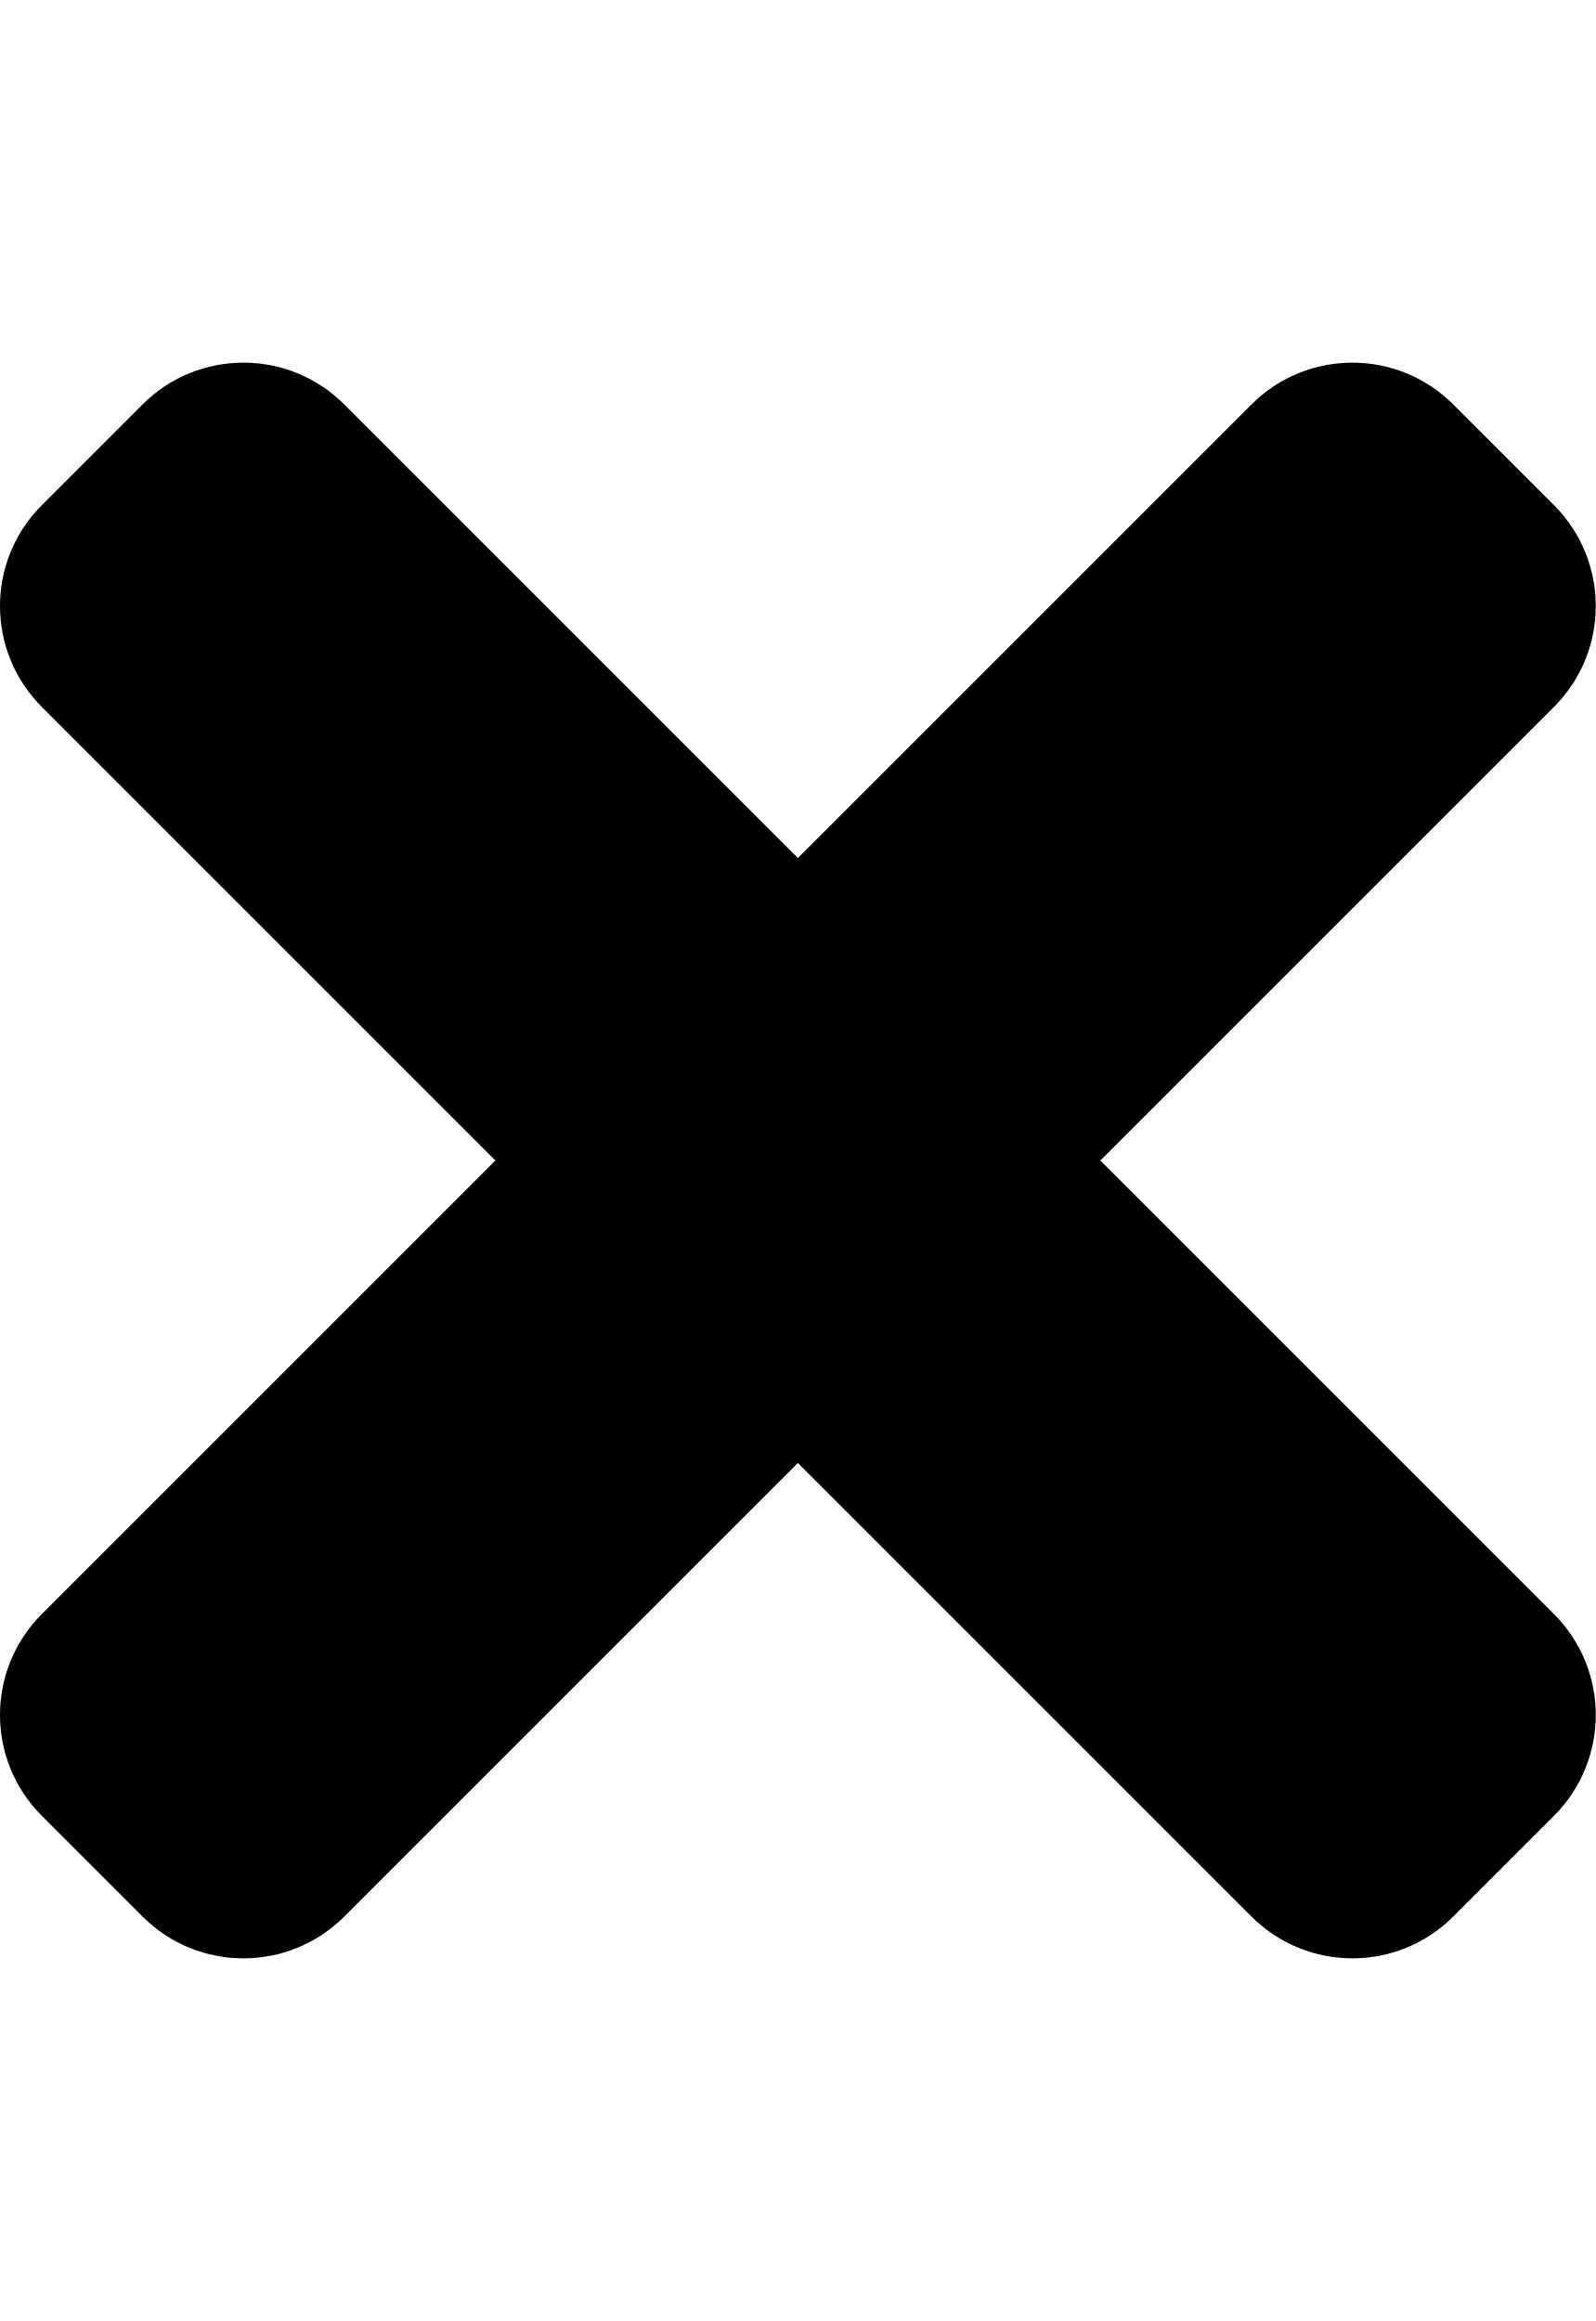
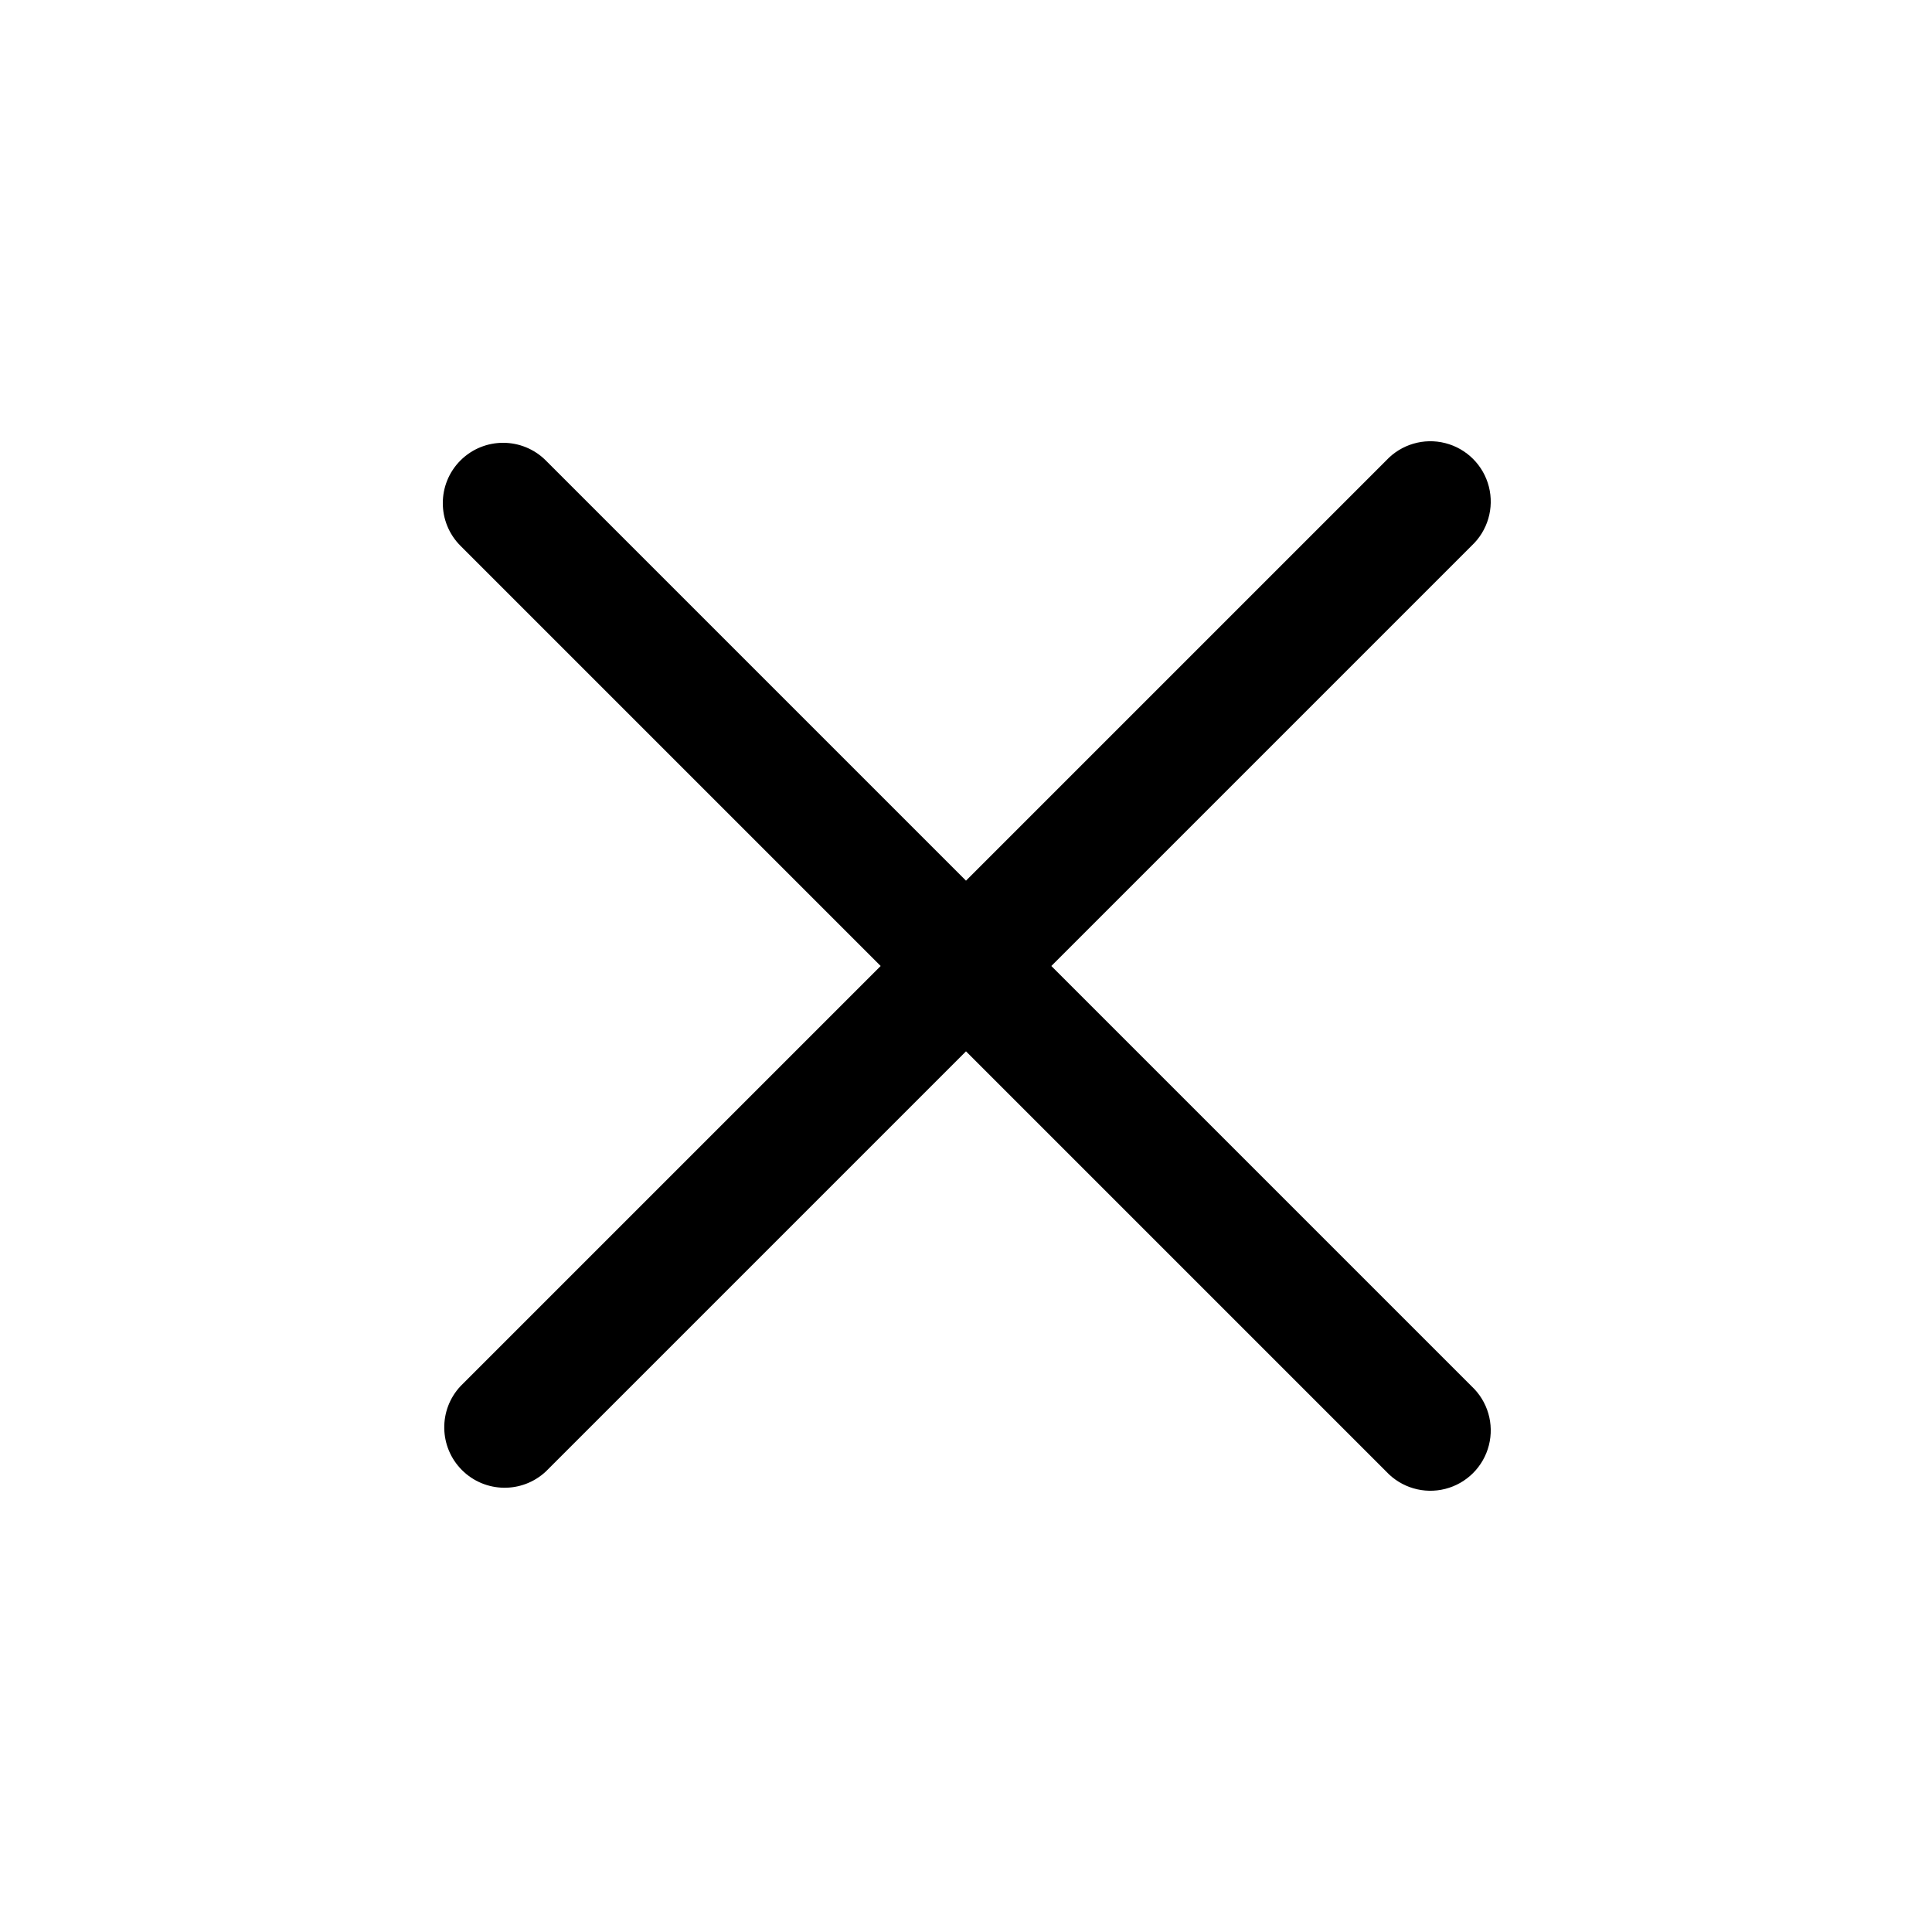
- <svg xmlns="http://www.w3.org/2000/svg" aria-hidden="true" focusable="false" data-prefix="fas" data-icon="times" class="svg-inline--fa fa-times fa-w-11" role="img" viewBox="0 0 352 512">
-   <path fill="currentColor" d="M242.72 256l100.07-100.07c12.28-12.28 12.28-32.19 0-44.48l-22.24-22.24c-12.28-12.28-32.19-12.28-44.48 0L176 189.28 75.93 89.21c-12.28-12.28-32.19-12.28-44.48 0L9.21 111.45c-12.28 12.28-12.28 32.19 0 44.48L109.28 256 9.21 356.07c-12.28 12.28-12.28 32.19 0 44.48l22.24 22.24c12.28 12.28 32.2 12.28 44.48 0L176 322.72l100.07 100.07c12.28 12.28 32.2 12.28 44.48 0l22.24-22.24c12.28-12.28 12.28-32.19 0-44.48L242.72 256z" />
+ <svg xmlns="http://www.w3.org/2000/svg" viewBox="0 0 24 24" width="24" height="24">
+   <path fill-rule="evenodd" d="M5.72 5.72a.75.75 0 011.06 0L12 10.94l5.22-5.22a.75.75 0 111.06 1.06L13.06 12l5.22 5.22a.75.75 0 11-1.06 1.06L12 13.06l-5.22 5.22a.75.75 0 01-1.06-1.06L10.94 12 5.72 6.78a.75.75 0 010-1.06z" />
</svg>
